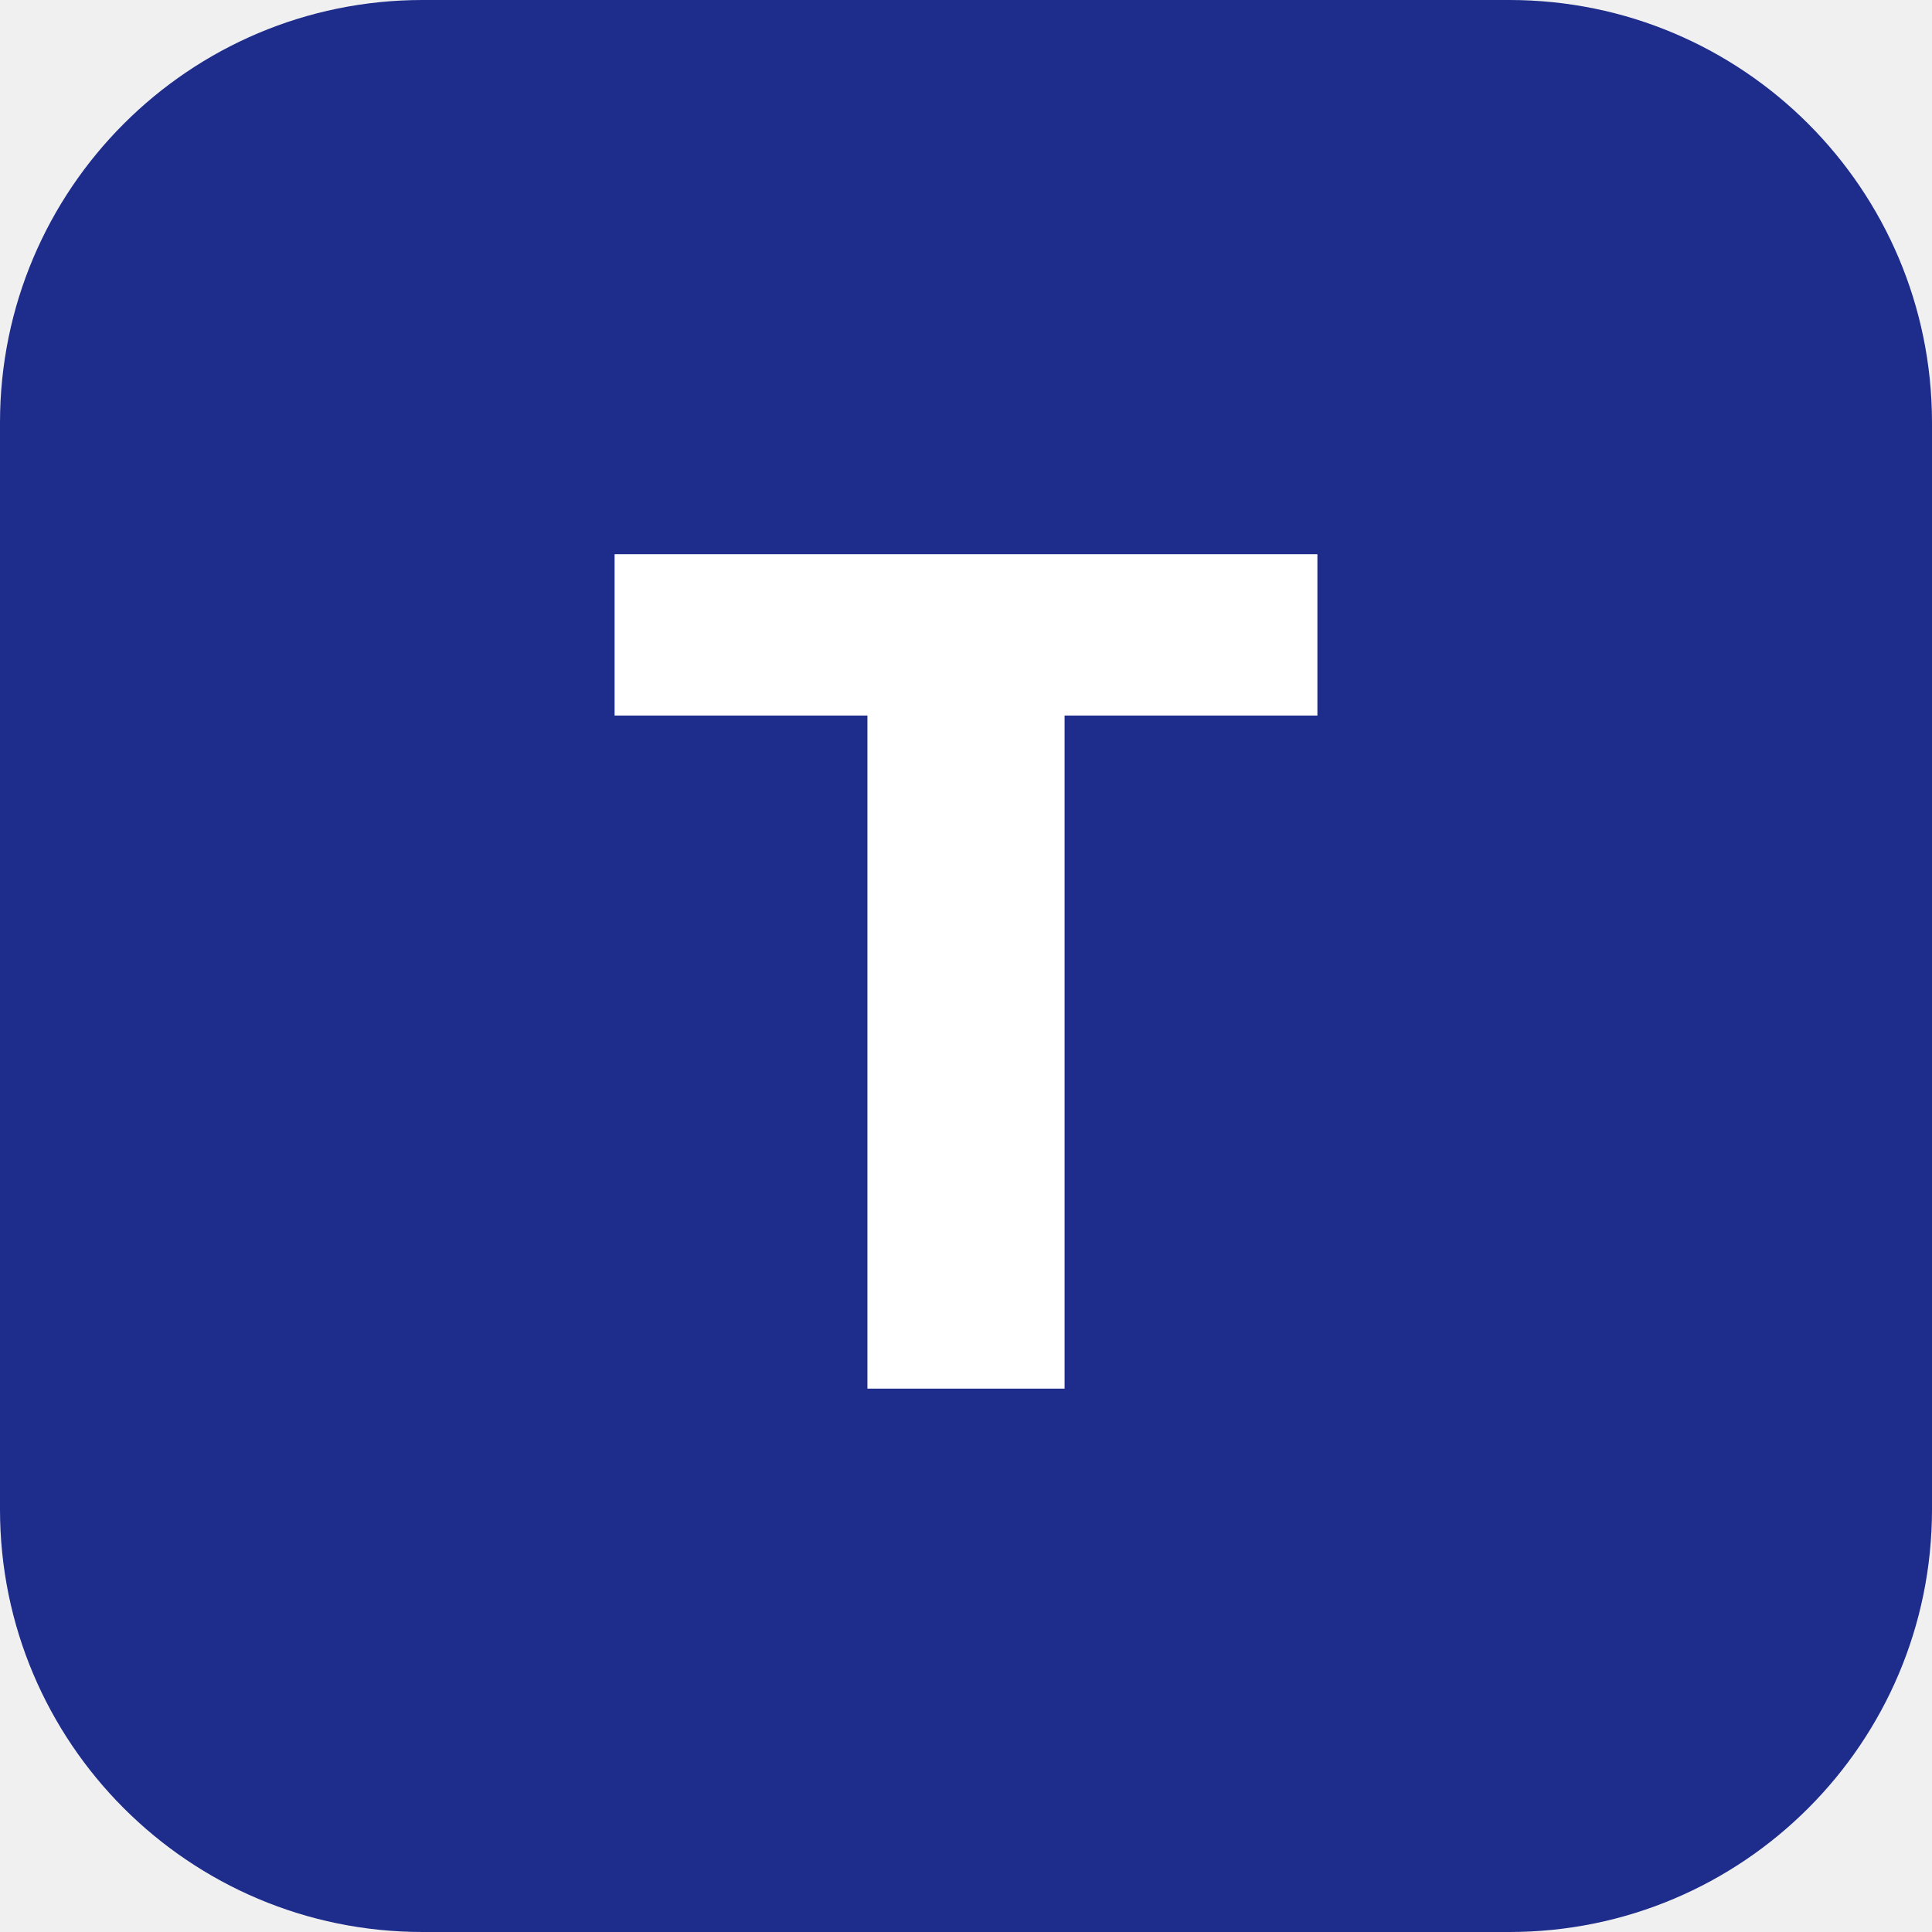
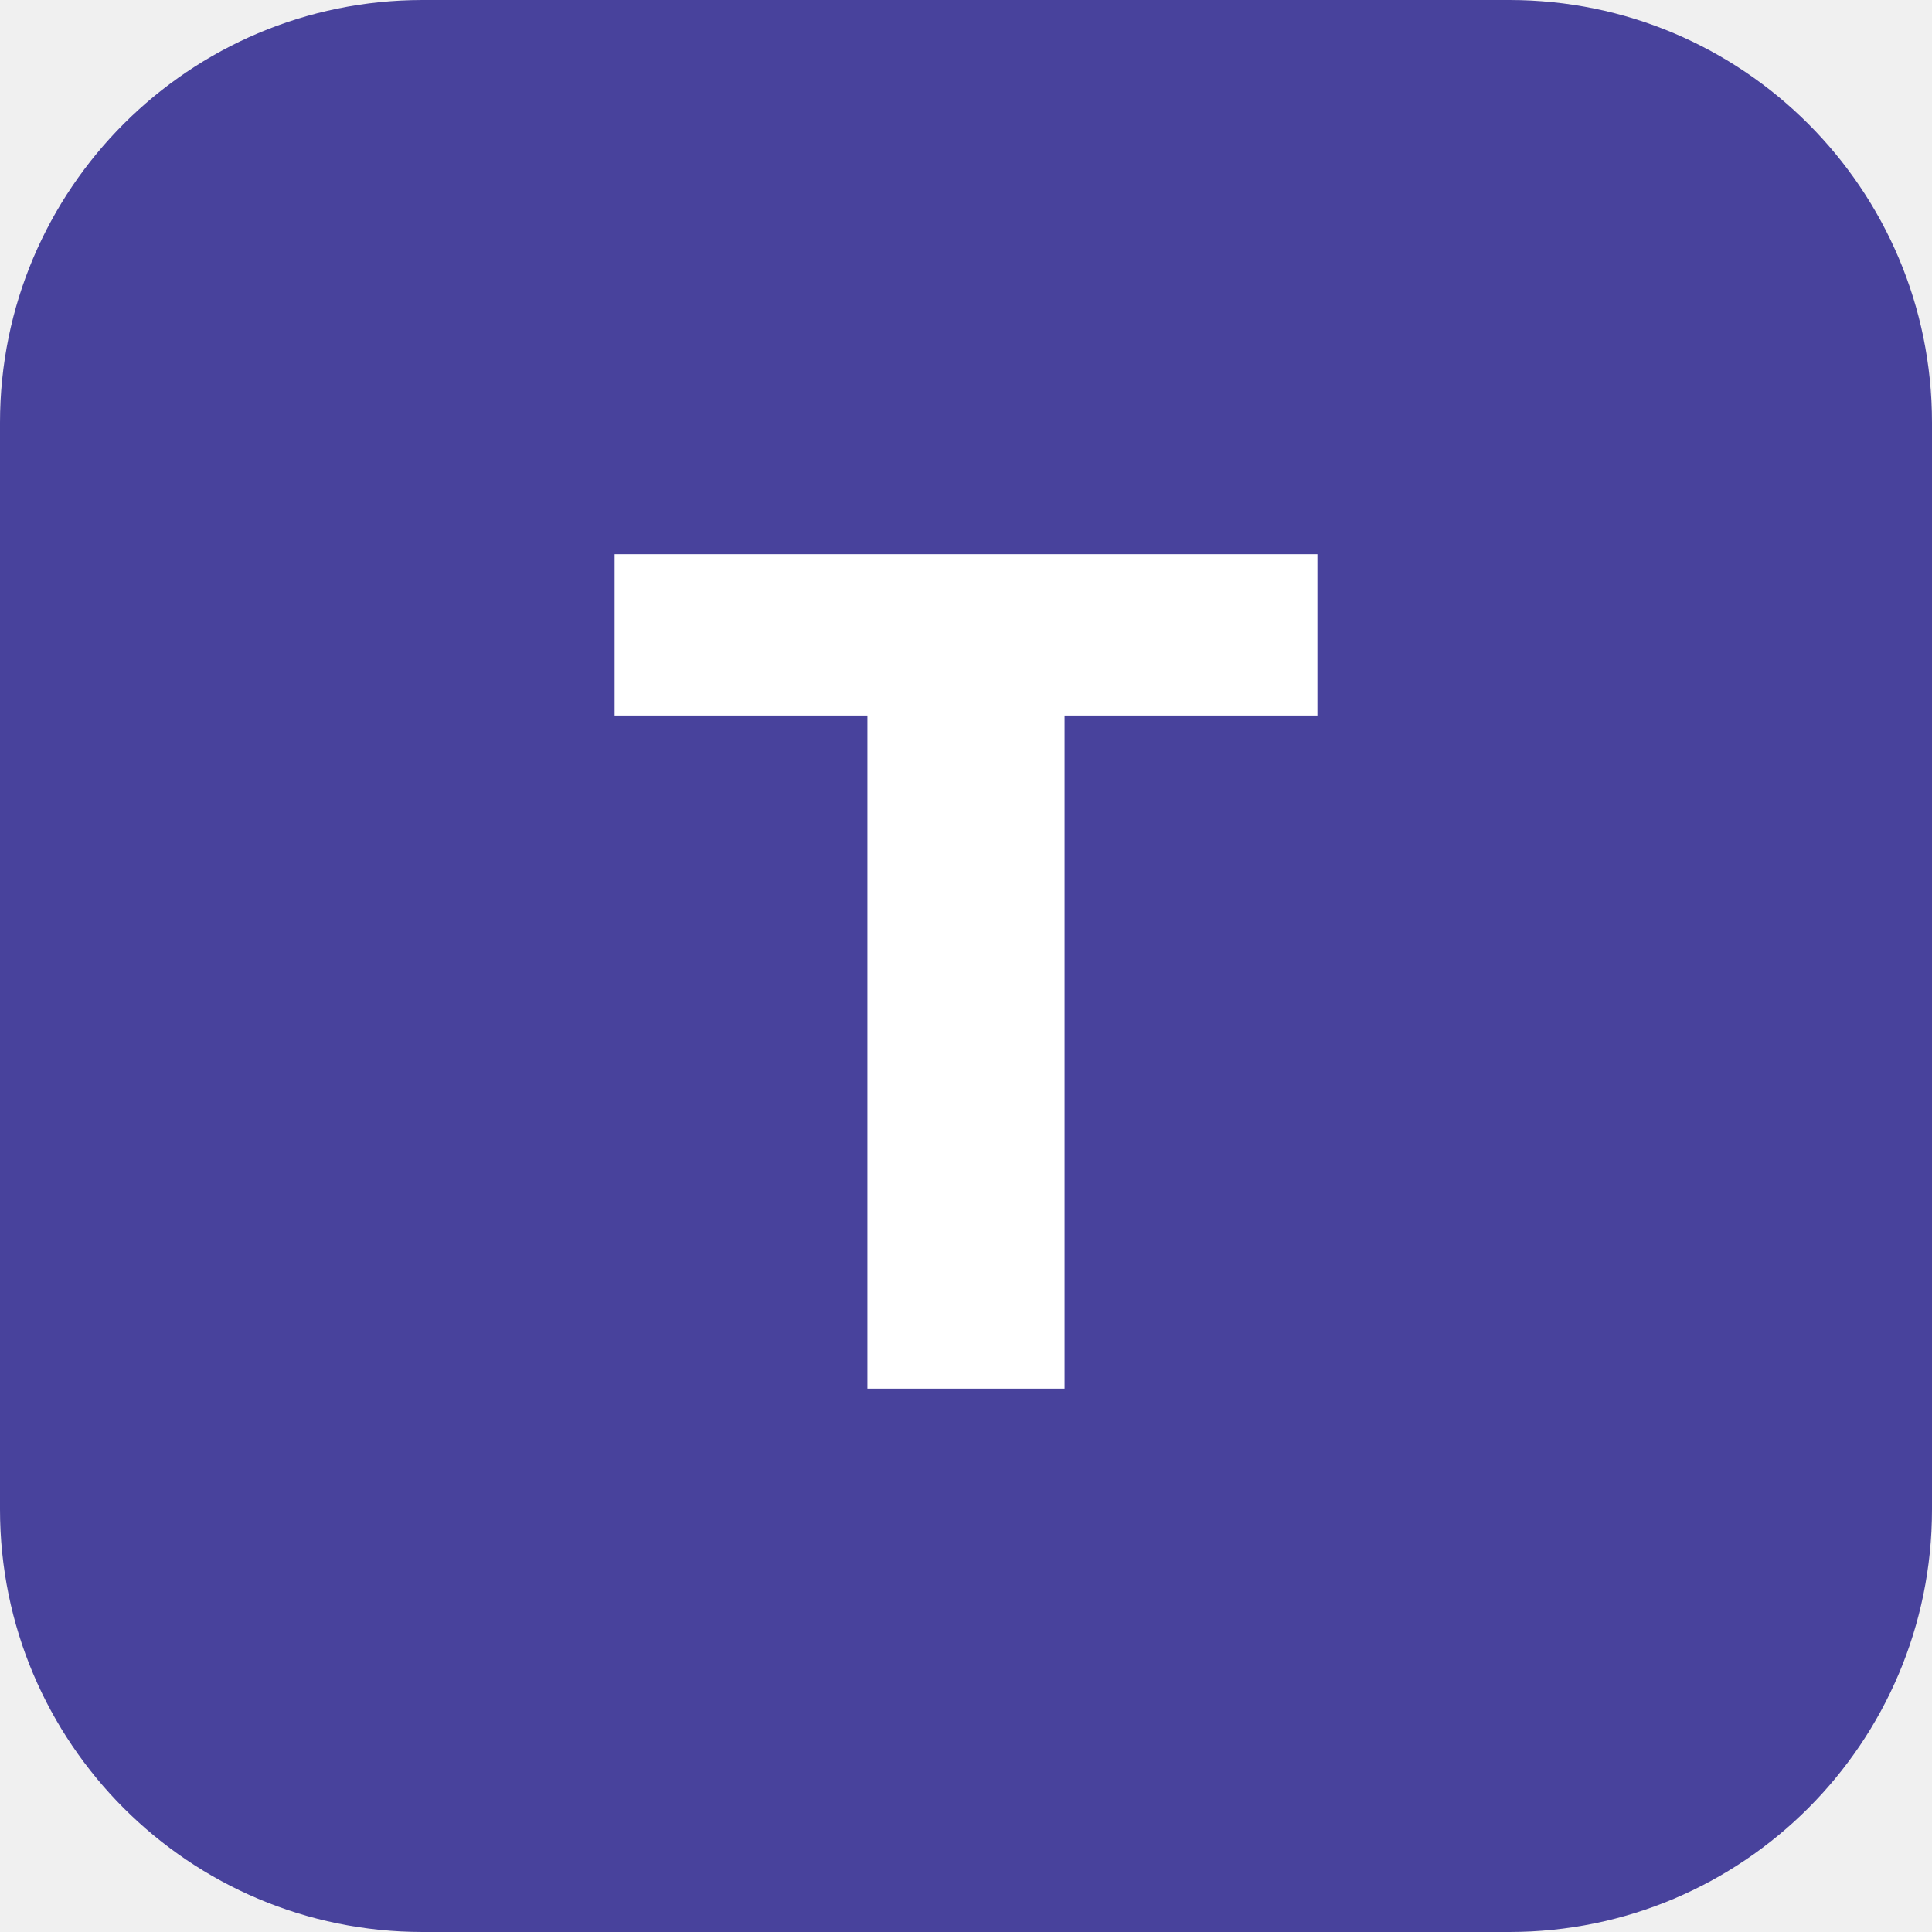
<svg xmlns="http://www.w3.org/2000/svg" viewBox="0 0 64 64" width="64" height="64">
-   <rect width="64" height="64" rx="14" fill="#1E2C8C" />
+   <rect width="64" height="64" rx="14" fill="#48429C" />
  <text x="32" y="46" font-family="'Sora','Inter',sans-serif" font-size="38" font-weight="800" fill="white" text-anchor="middle">T</text>
</svg>
